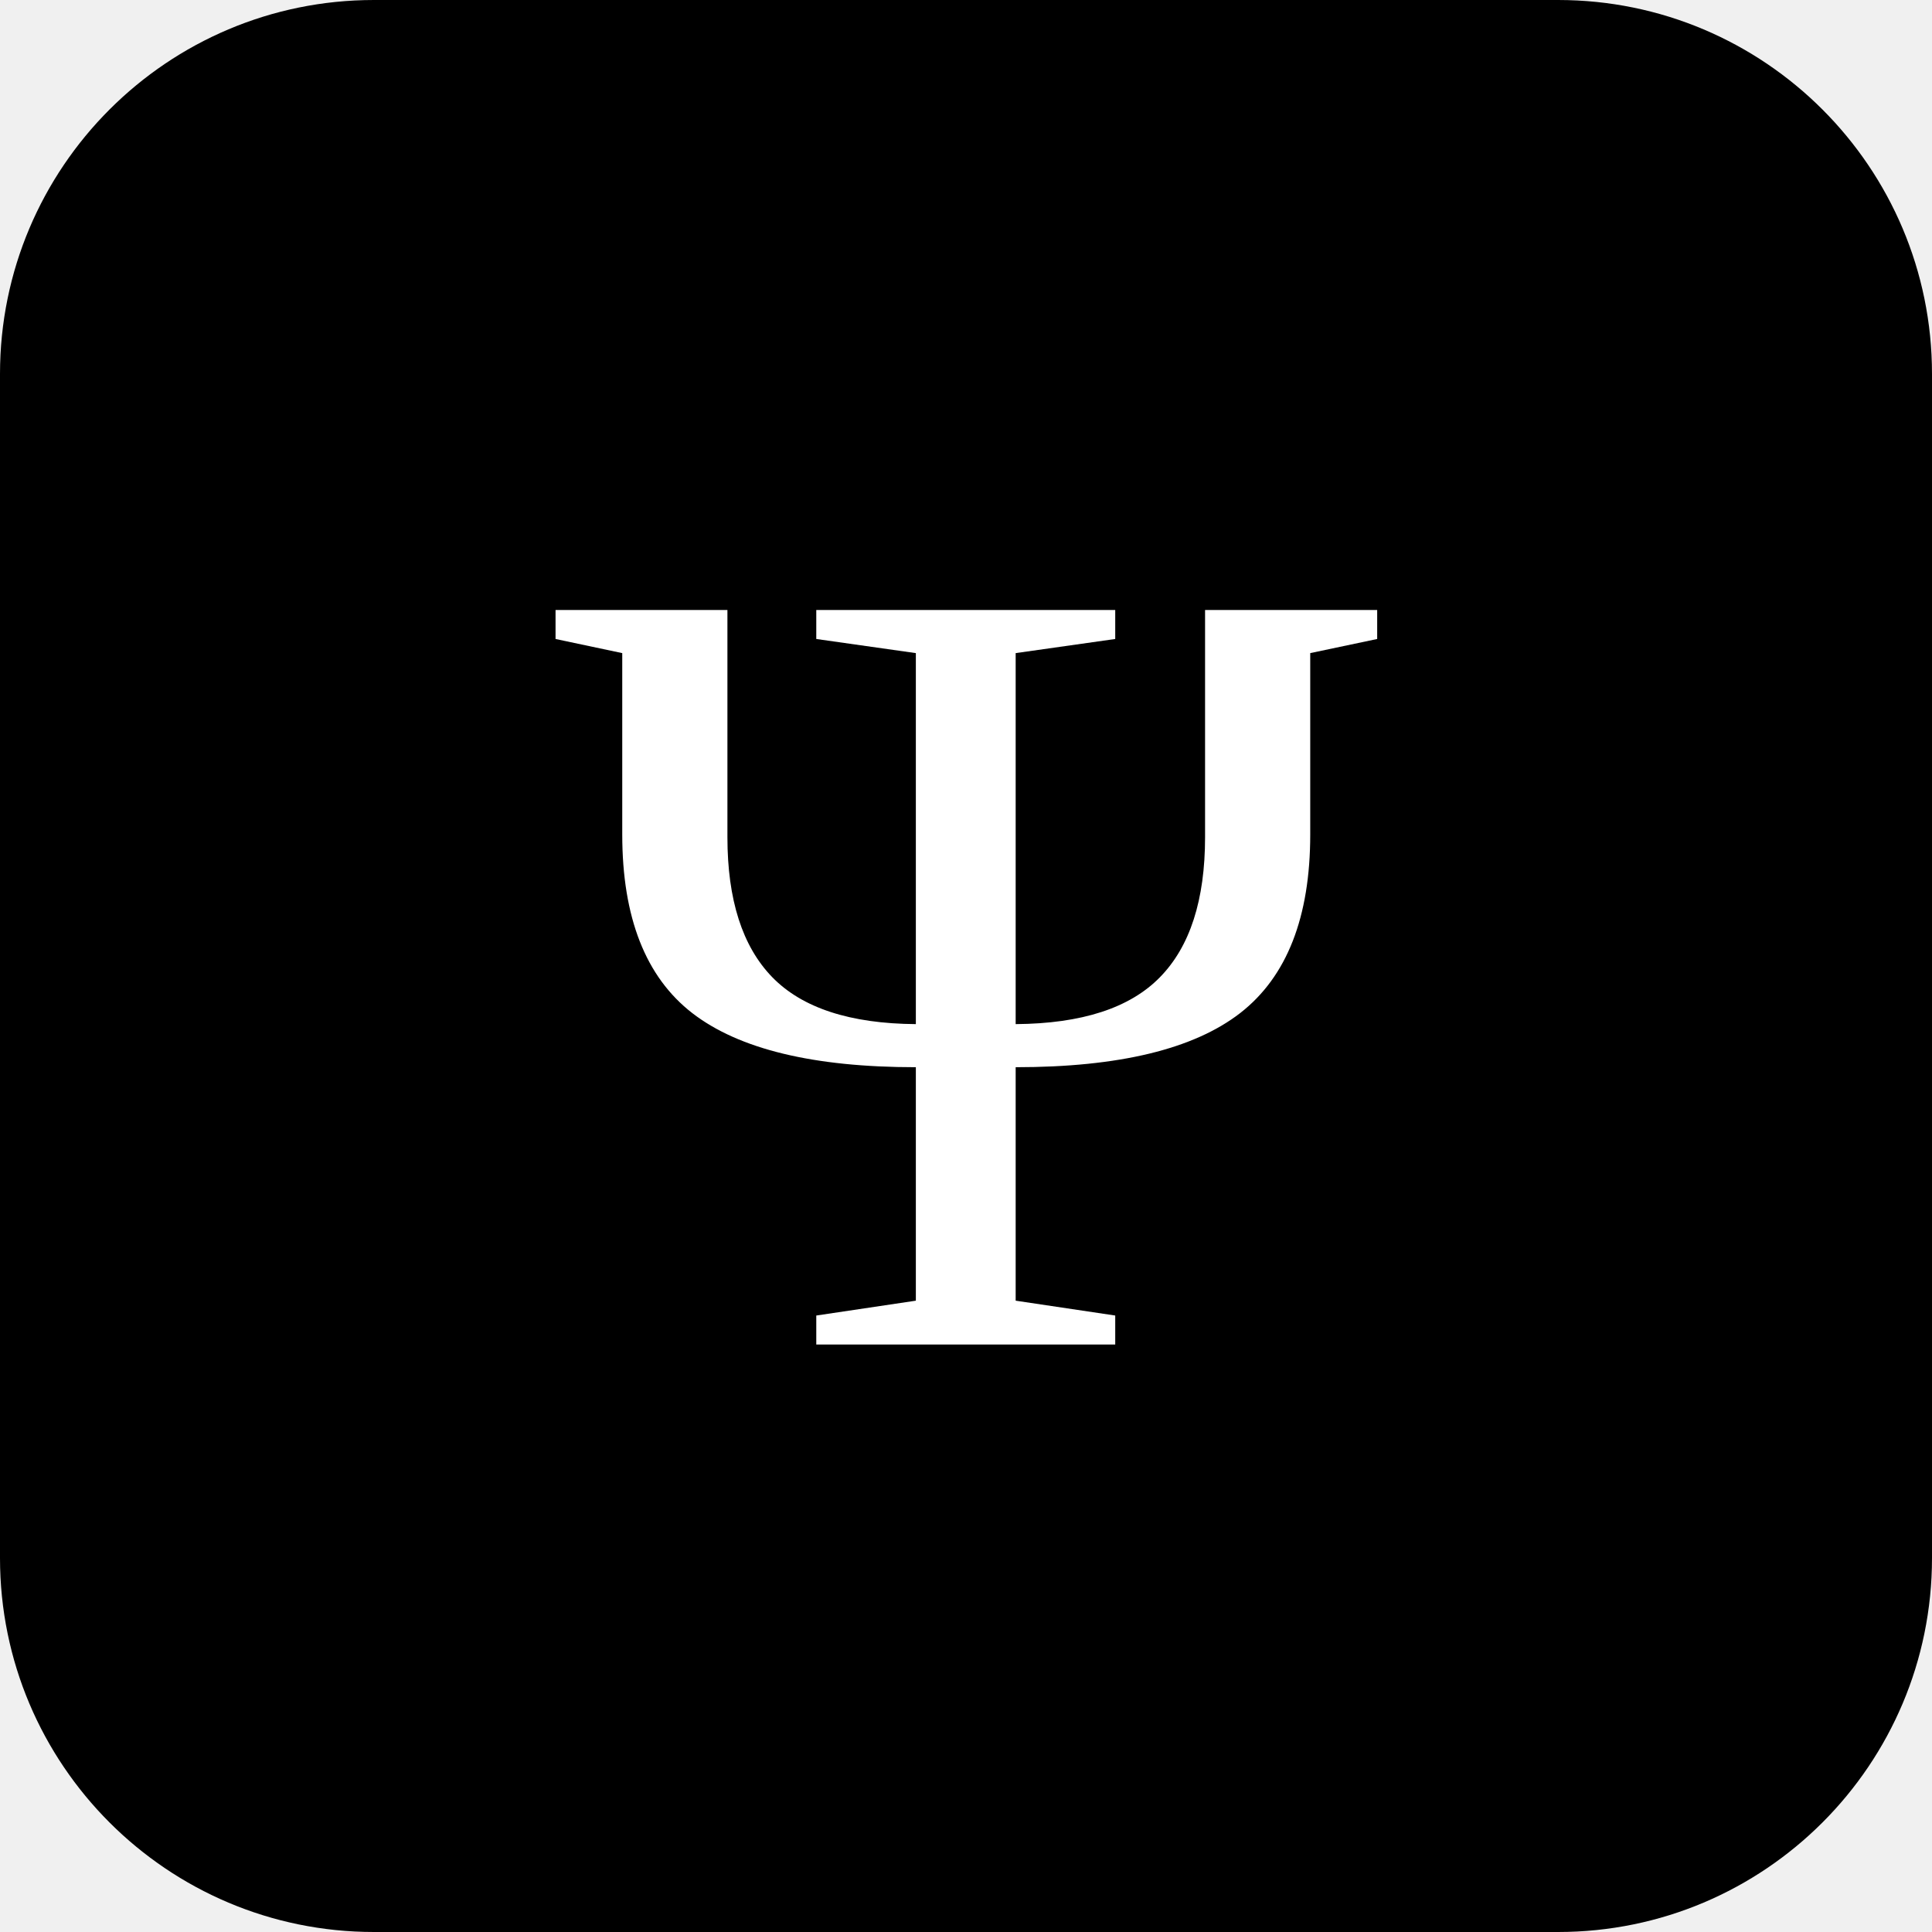
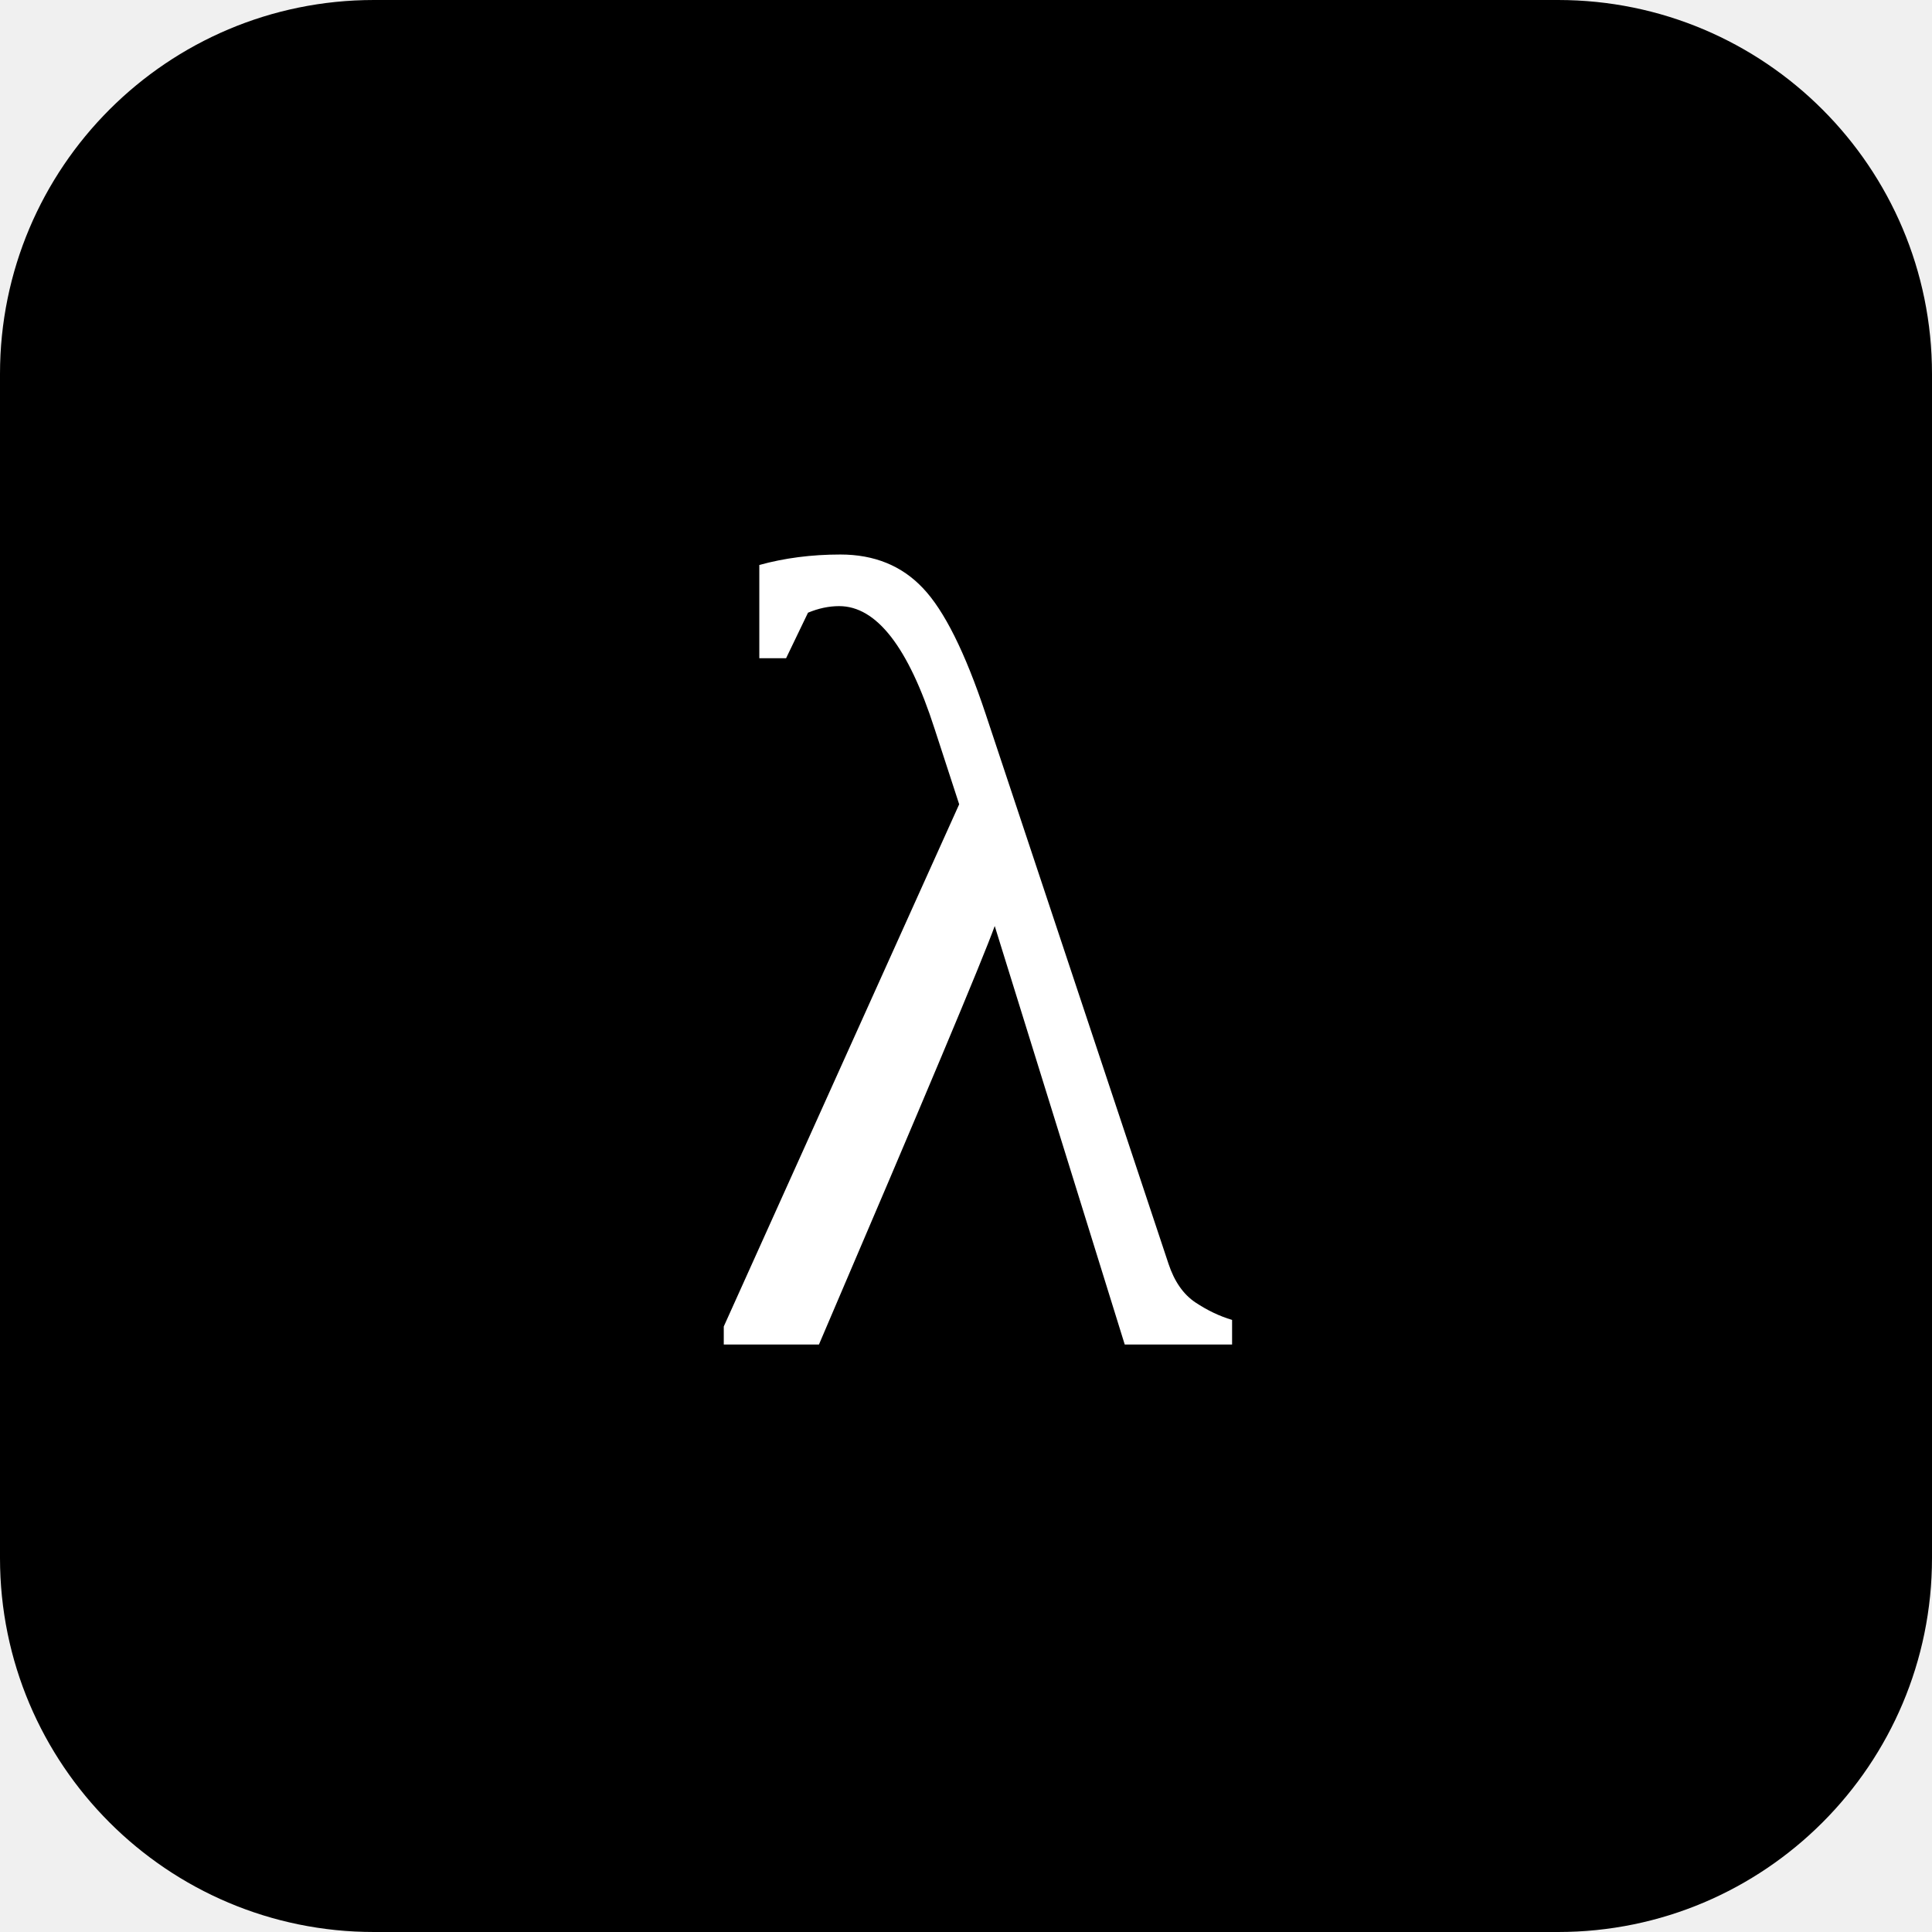
<svg xmlns="http://www.w3.org/2000/svg" width="400" height="400" viewBox="0 0 124 124" fill="none">
  <rect width="124" height="124" rx="24" fill="#000000" />
-   <text x="62" y="62" font-size="72" fill="#FFFFFF" text-anchor="middle" dominant-baseline="central">Ψ</text>
+   <text x="62" y="62" font-size="72" fill="#FFFFFF" text-anchor="middle" dominant-baseline="central">λ</text>
</svg>
